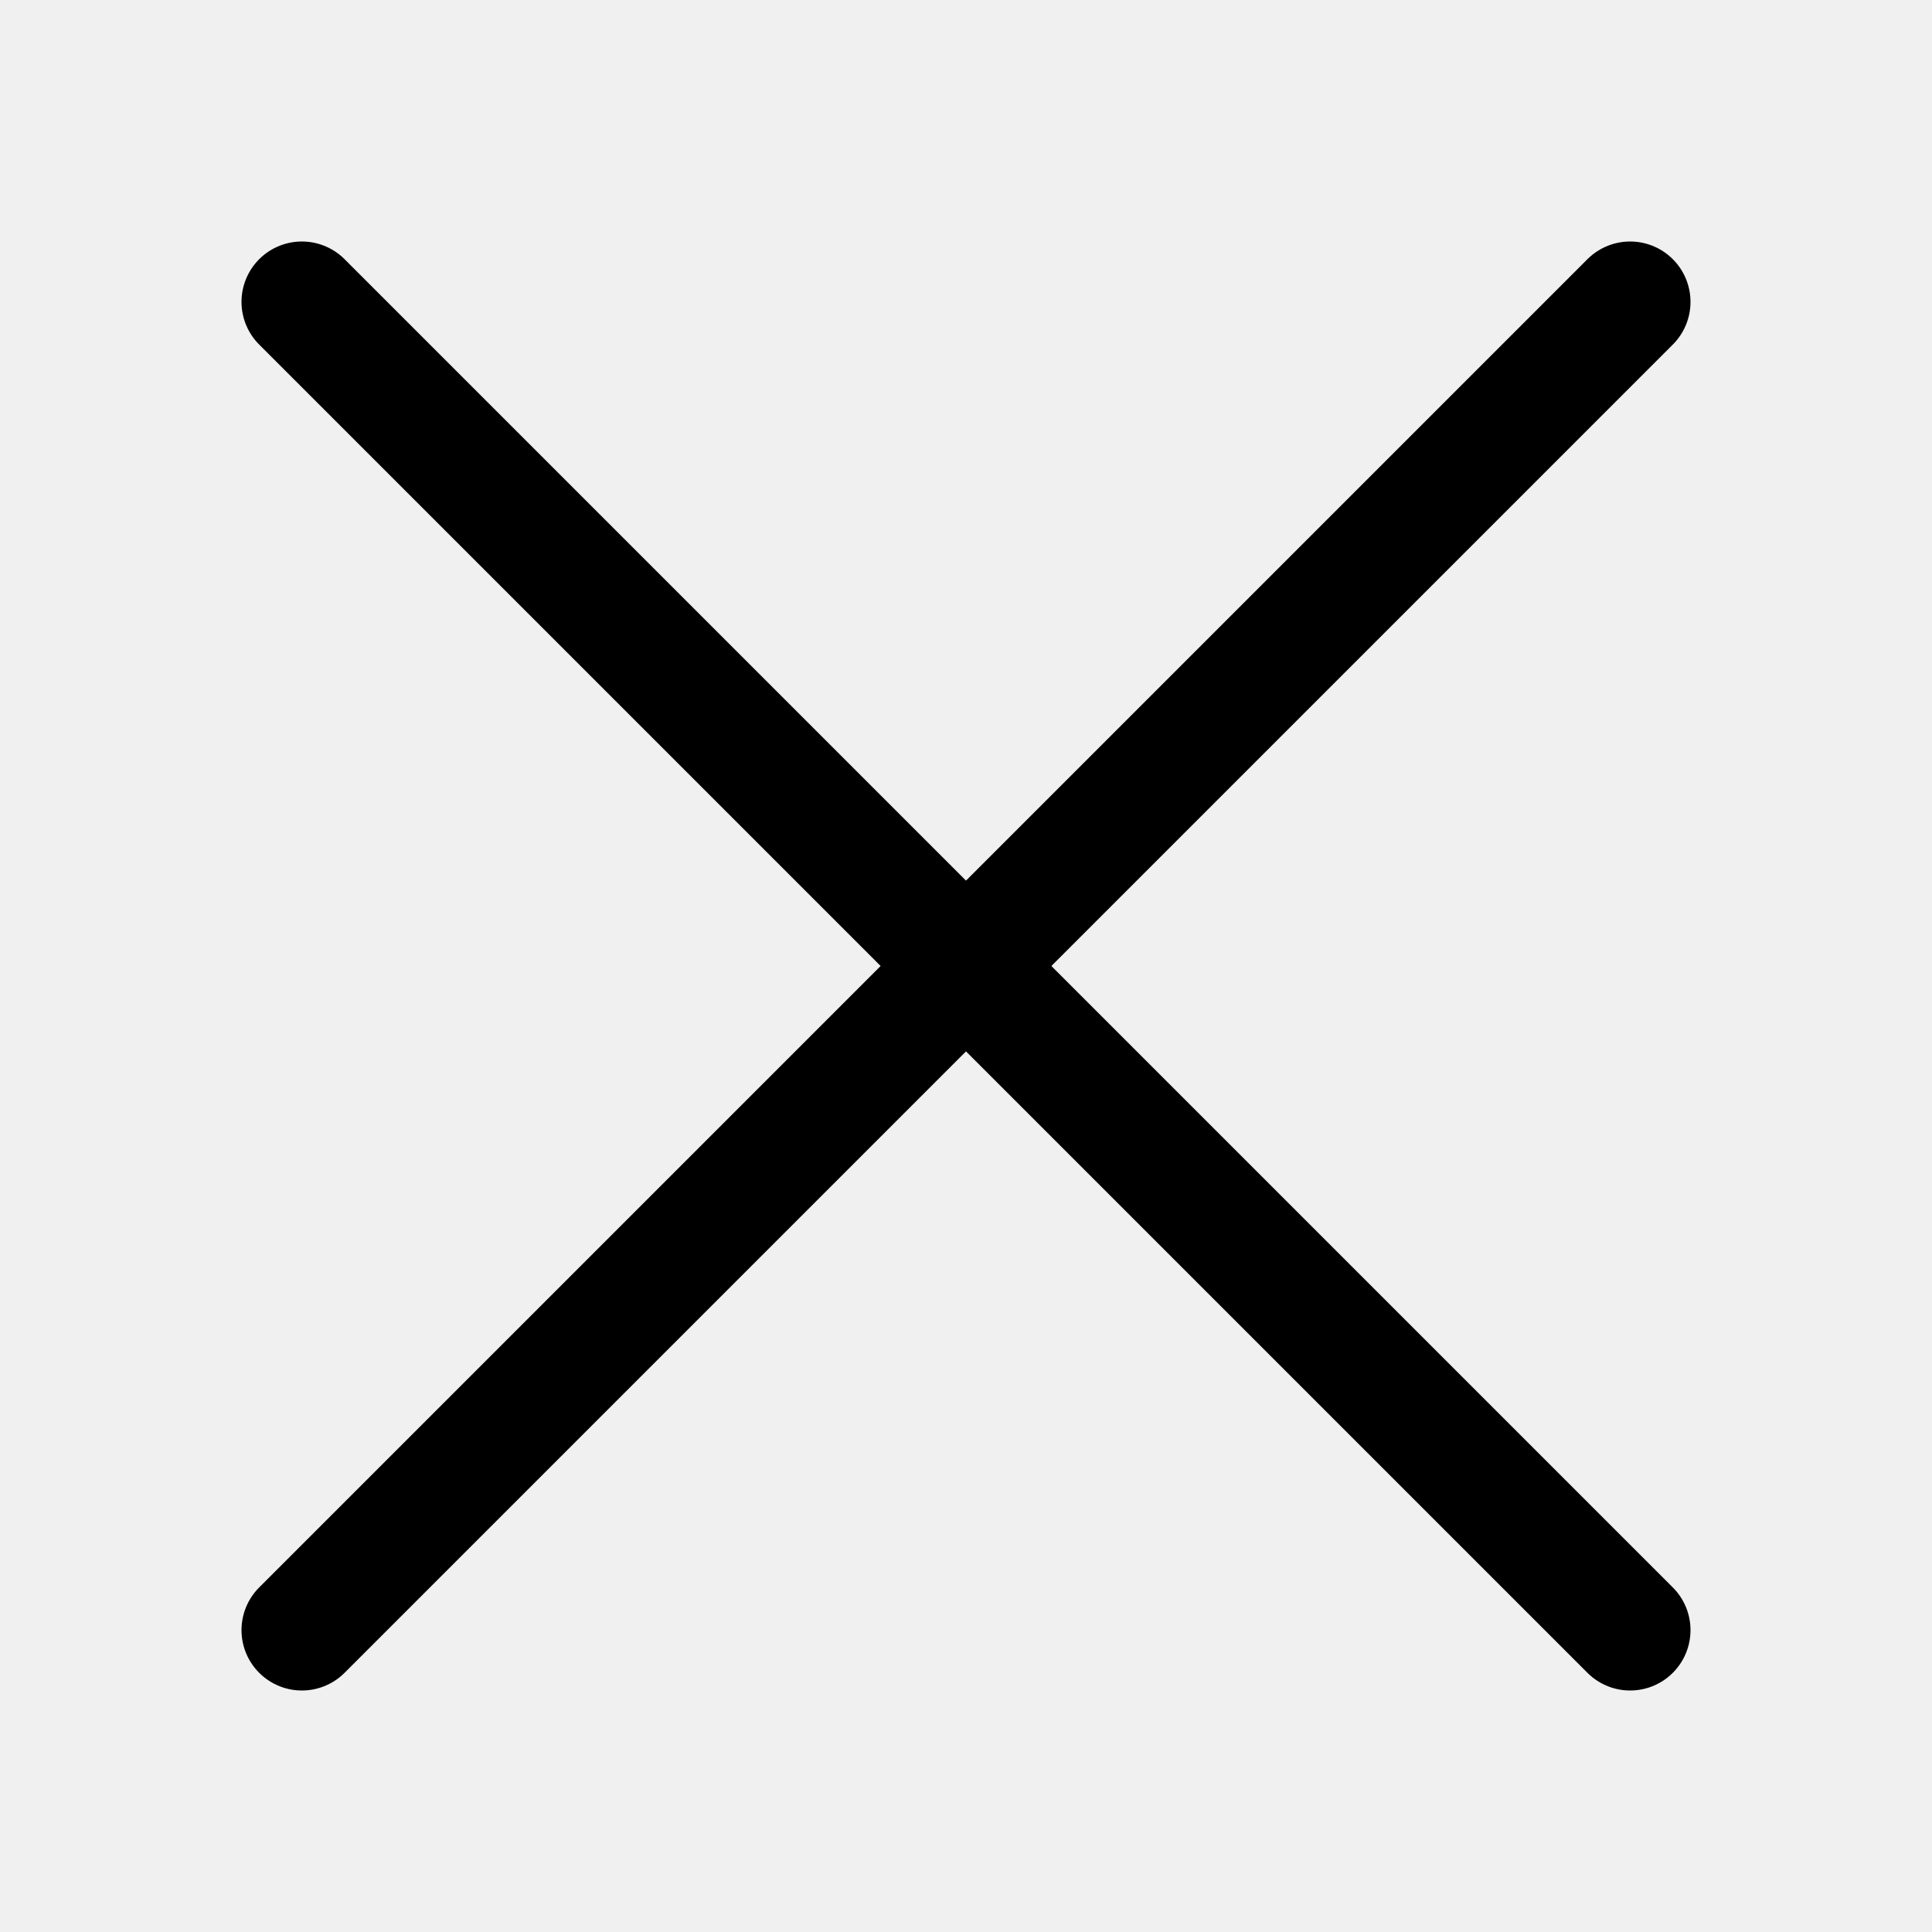
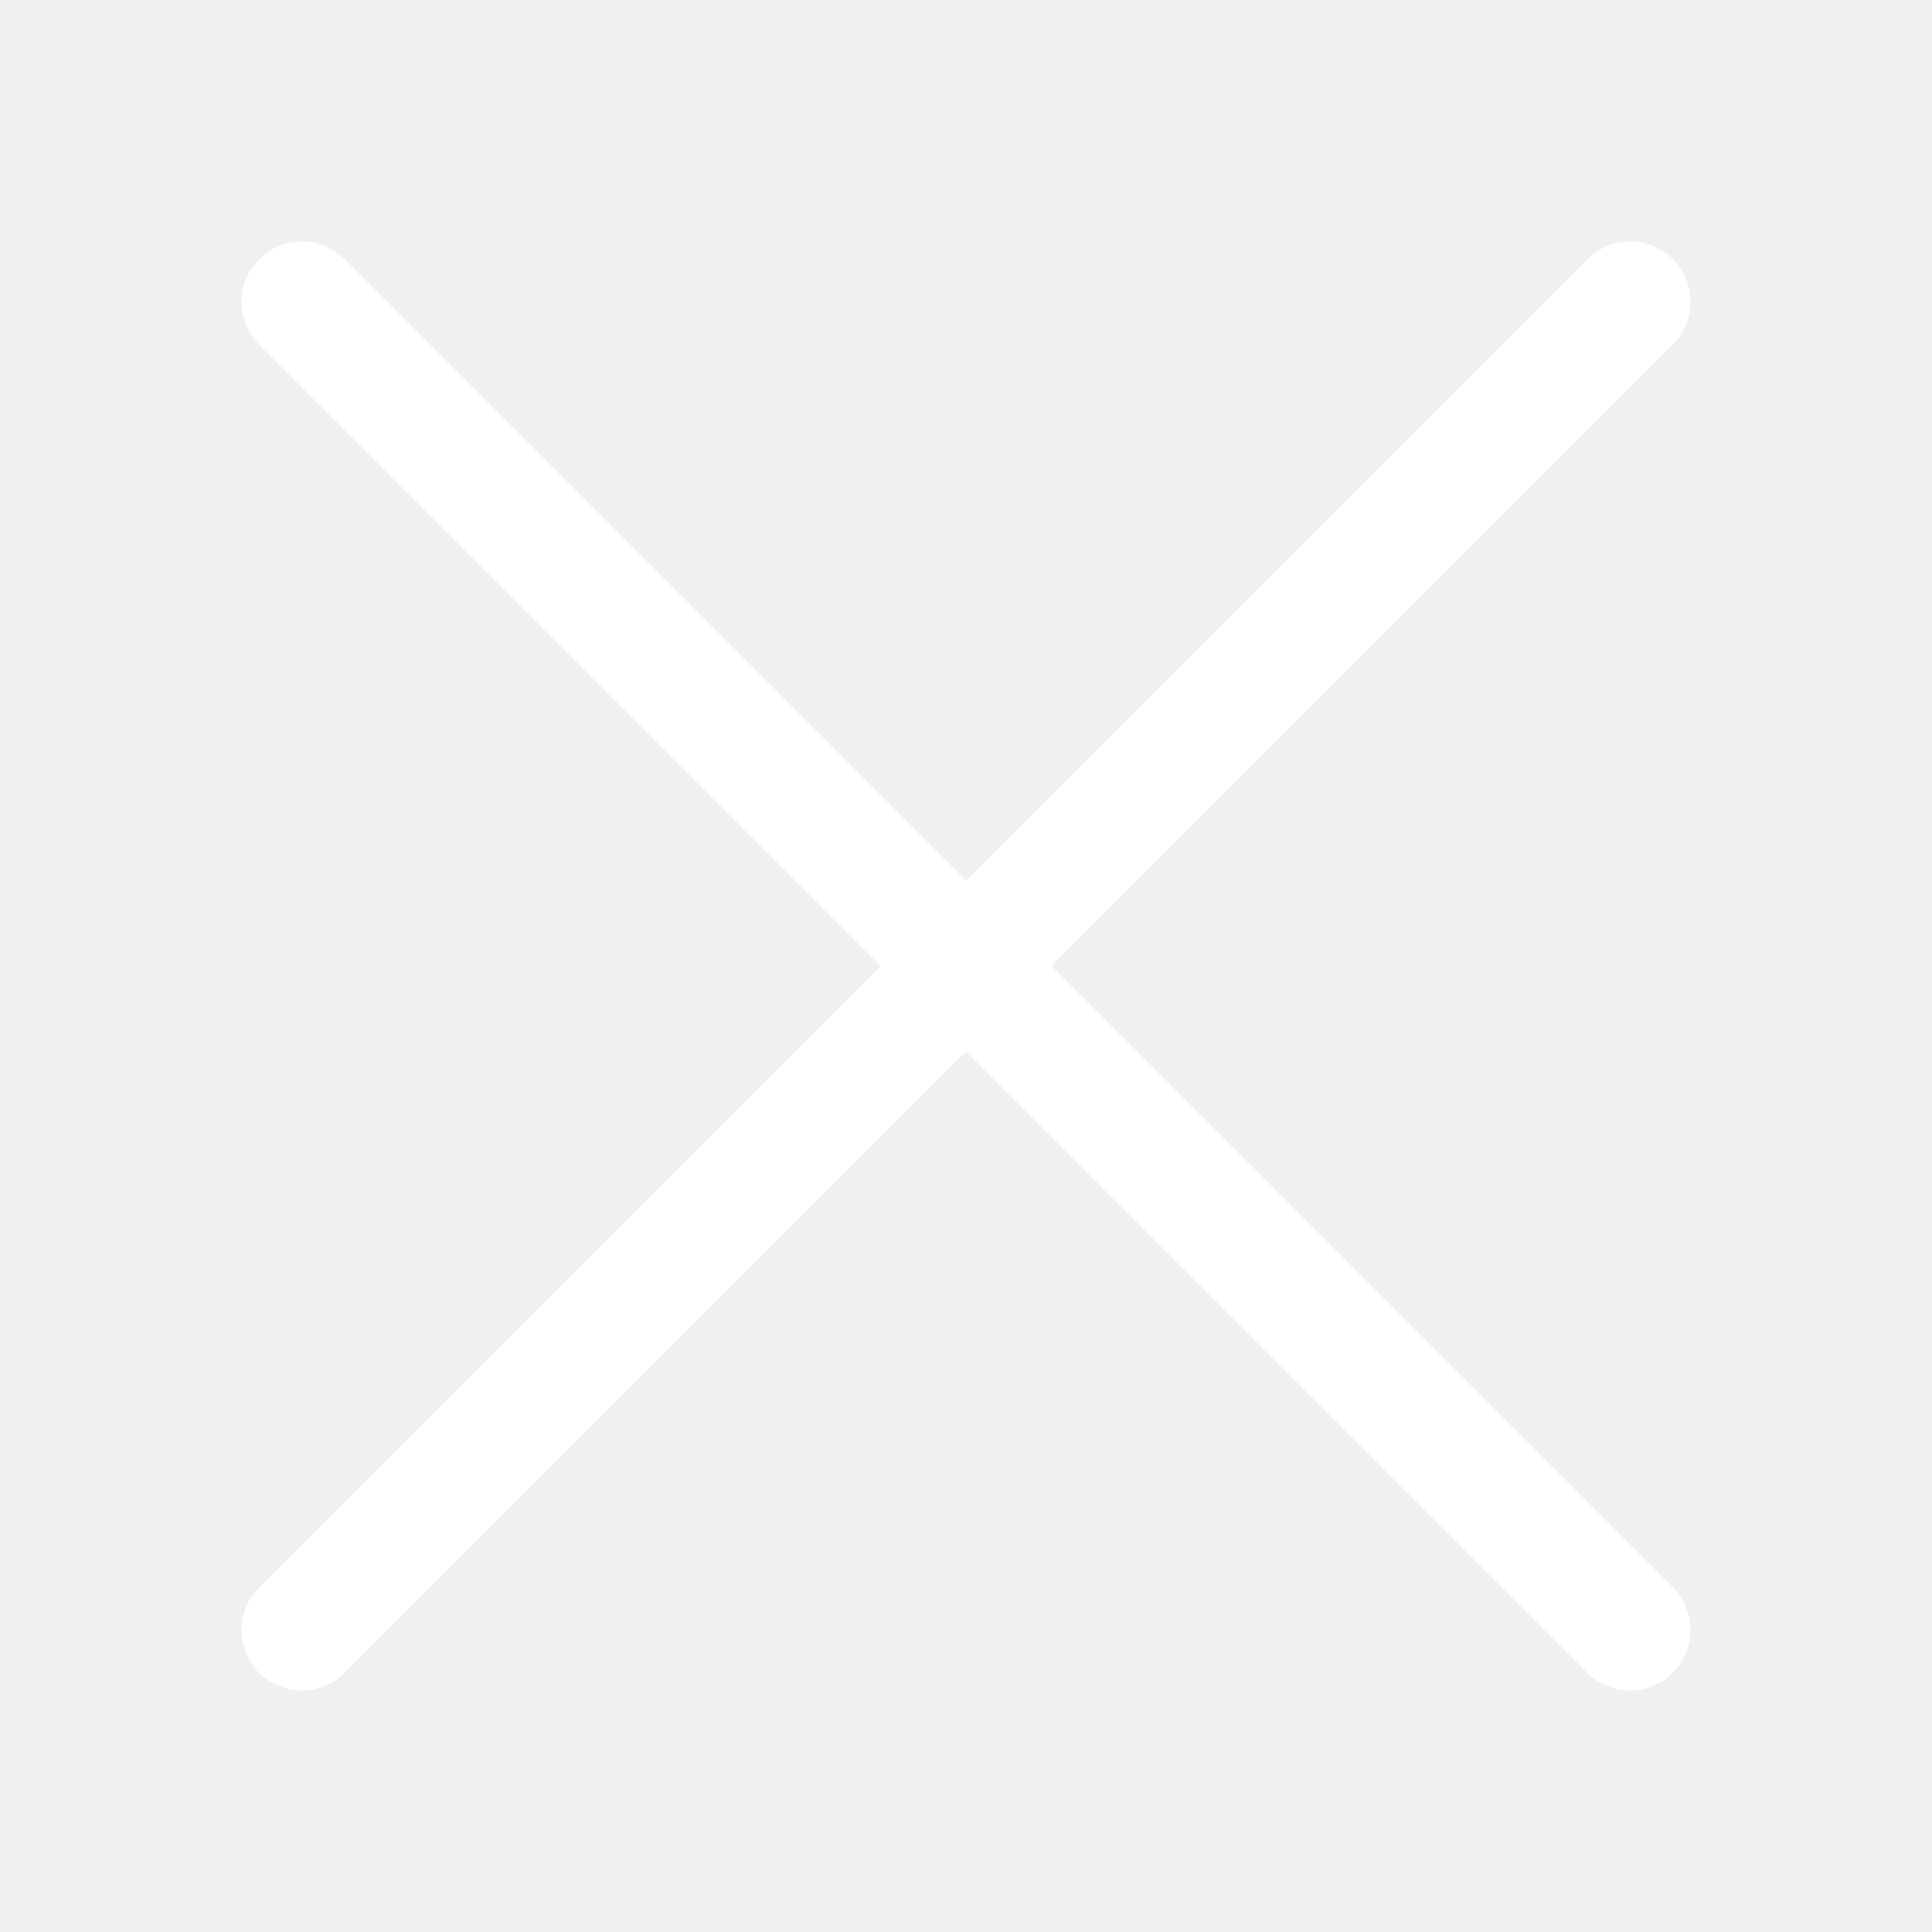
<svg xmlns="http://www.w3.org/2000/svg" width="32" height="32" viewBox="0 0 32 32" fill="none">
-   <path d="M27 5L5 27" stroke="black" stroke-width="2" stroke-miterlimit="10" stroke-linecap="round" stroke-linejoin="round" />
-   <path d="M27 27L5 5" stroke="black" stroke-width="2" stroke-miterlimit="10" stroke-linecap="round" stroke-linejoin="round" />
+   <path d="M27 5L5 27" stroke="white" stroke-width="2" stroke-miterlimit="10" stroke-linecap="round" stroke-linejoin="round" />
+   <path d="M27 27L5 5" stroke="white" stroke-width="2" stroke-miterlimit="10" stroke-linecap="round" stroke-linejoin="round" />
</svg>
